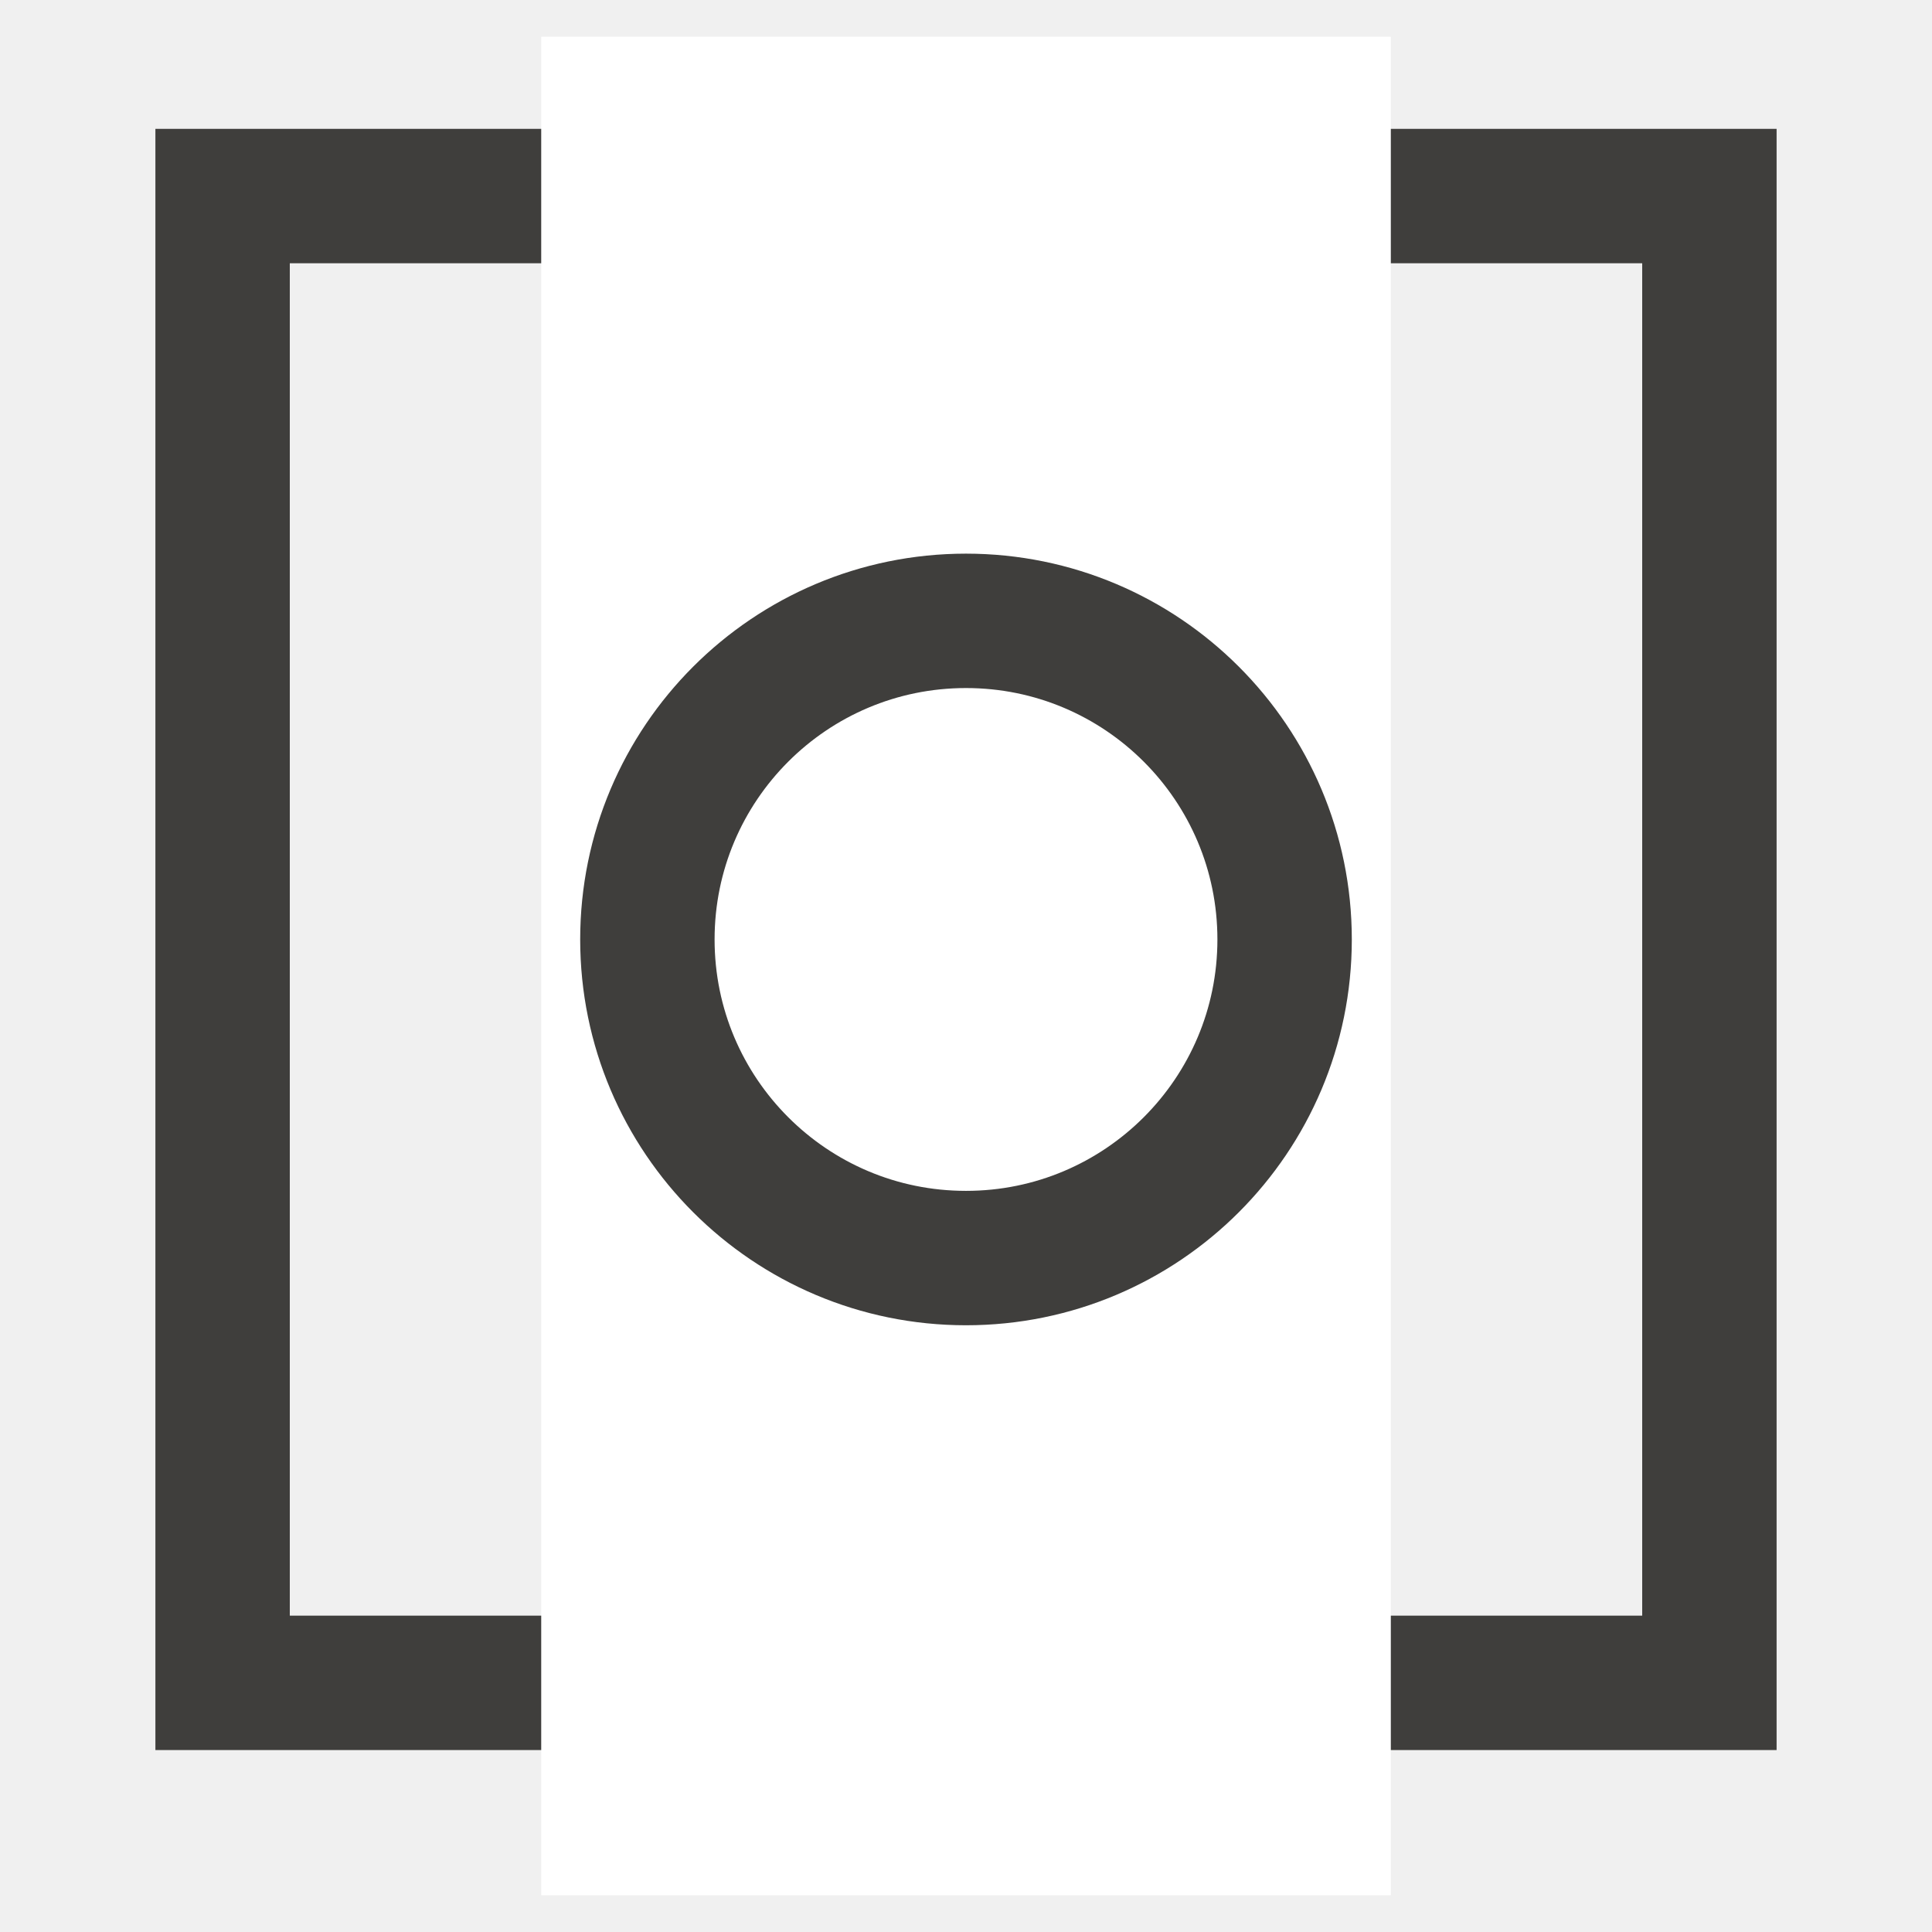
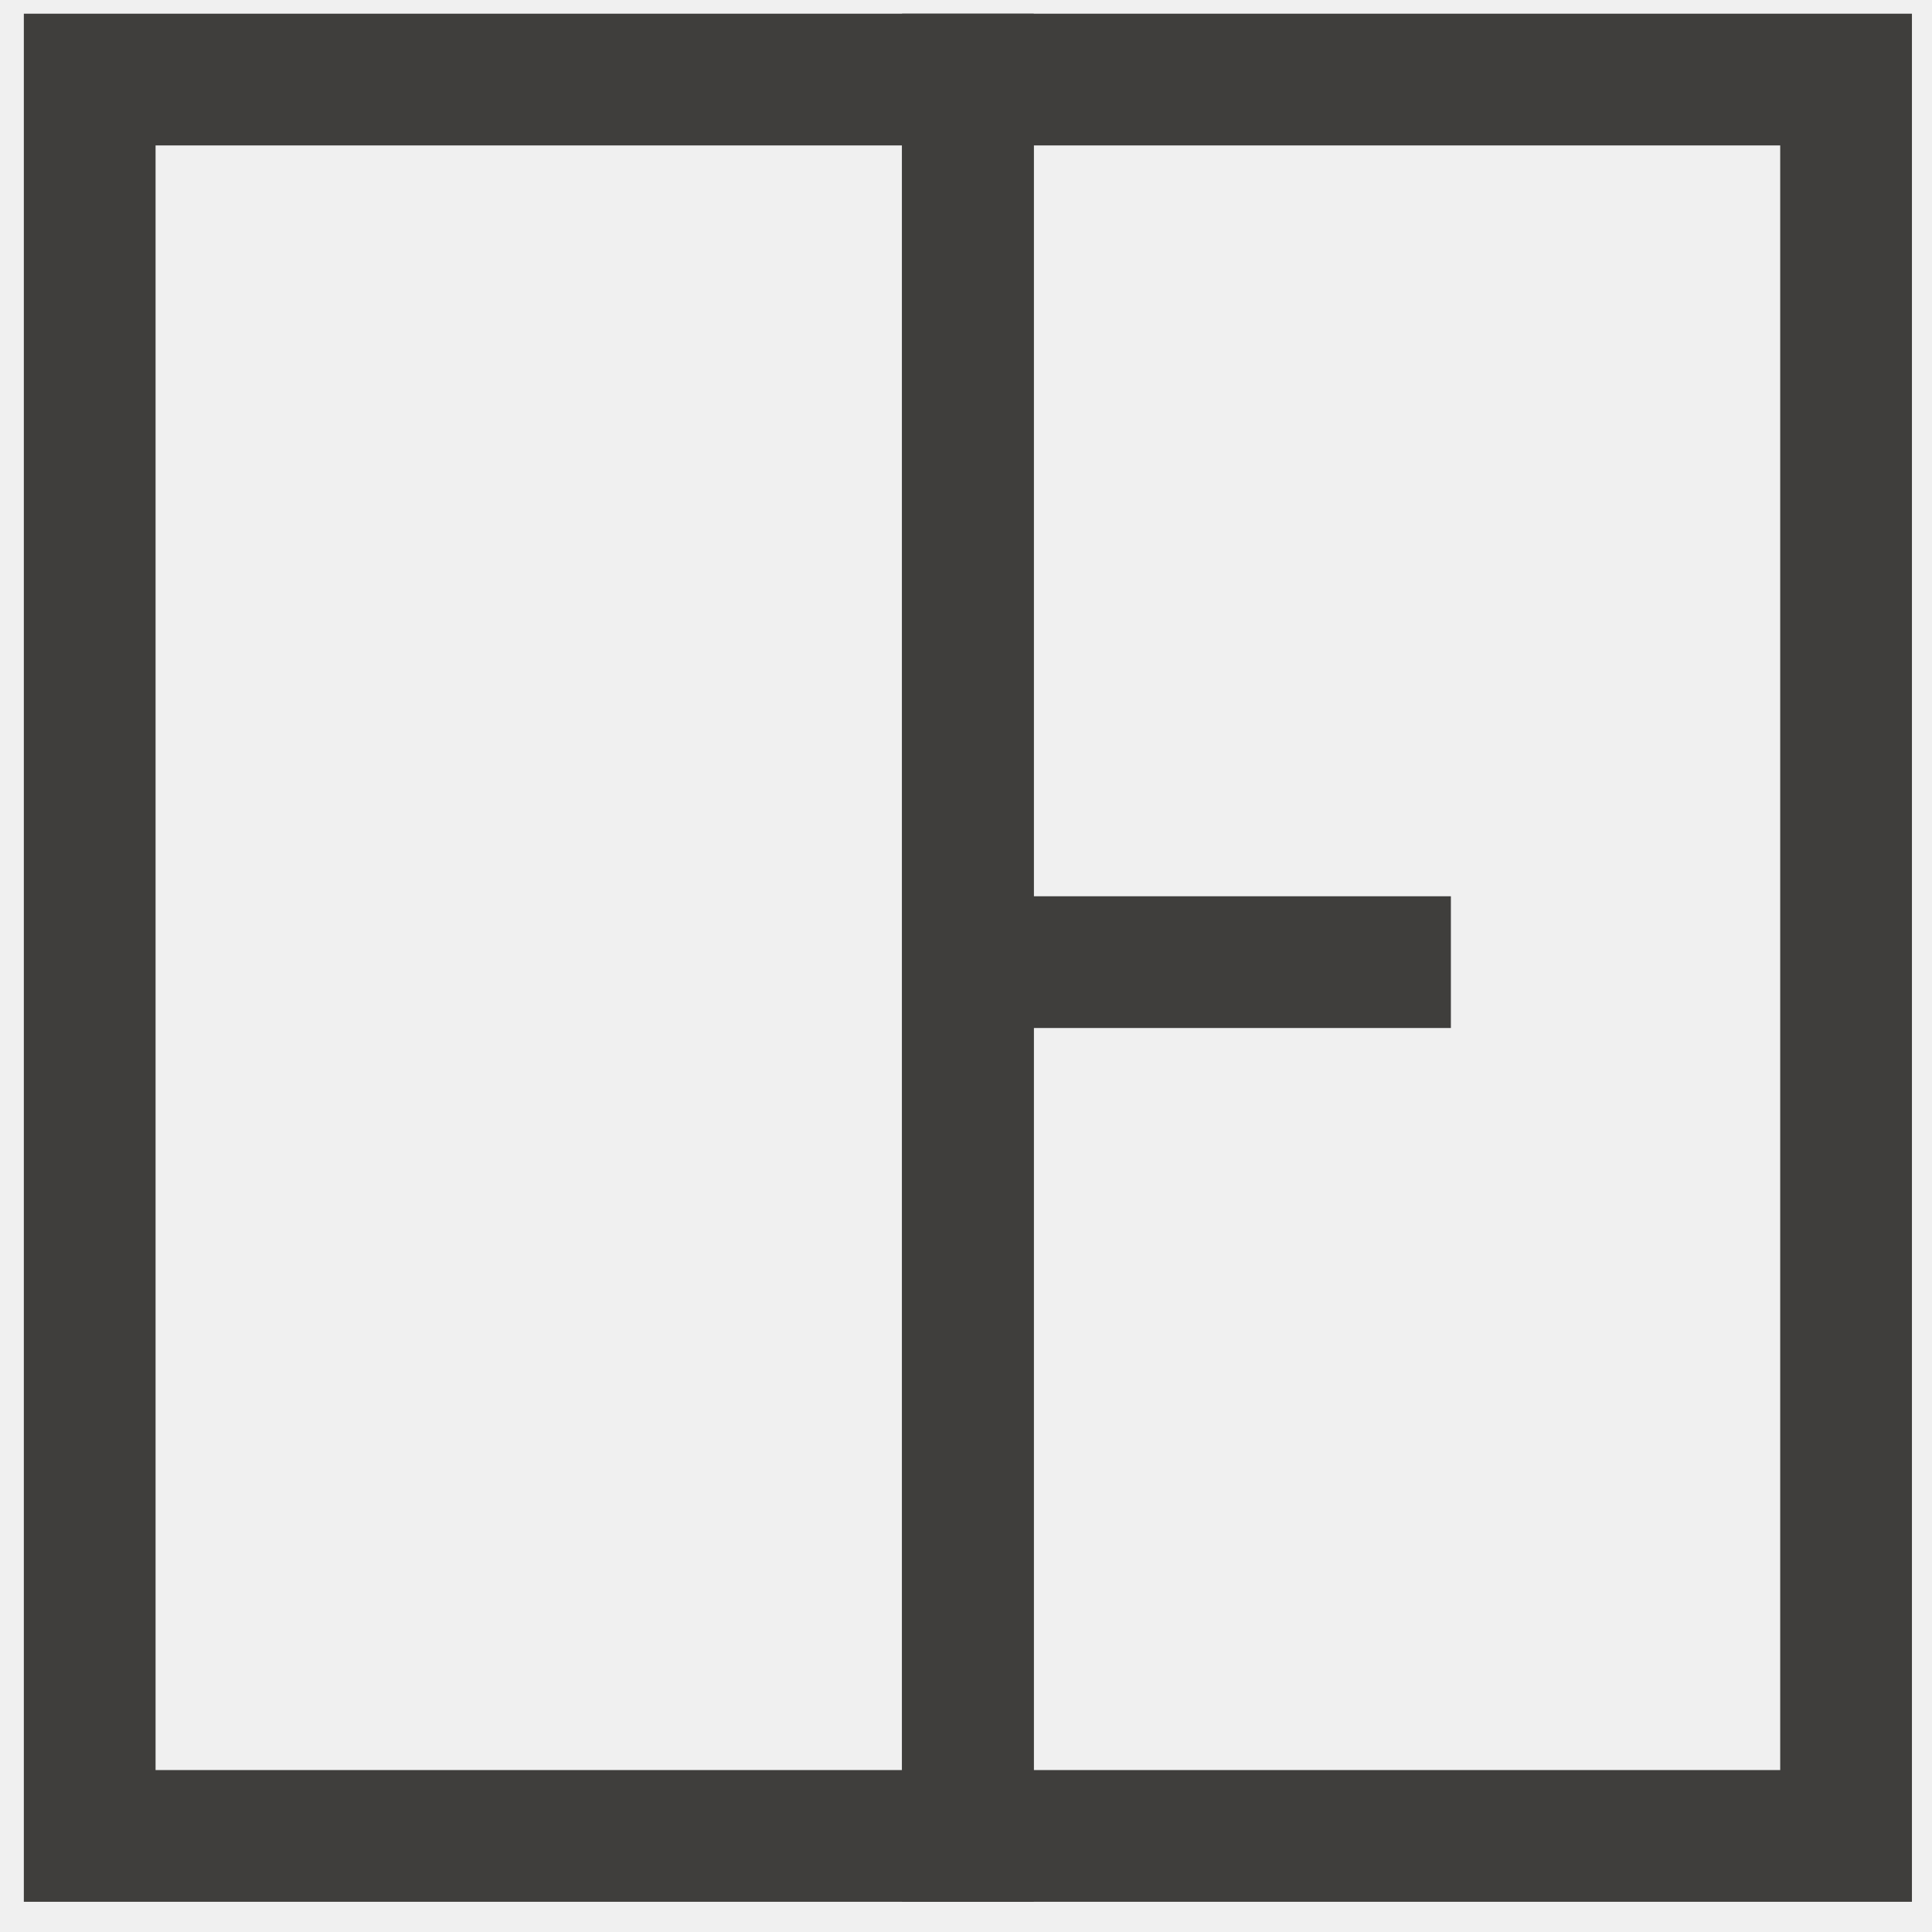
- <svg xmlns="http://www.w3.org/2000/svg" width="46px" height="46px" viewBox="0 0 46 46" version="1.1">
+ <svg xmlns="http://www.w3.org/2000/svg" width="44px" height="44px" viewBox="0 0 44 44" version="1.1">
  <defs />
  <g id="Page-1" stroke="none" stroke-width="1" fill="none" fill-rule="evenodd">
-     <g id="Landing" transform="translate(-617, -114)">
-       <g id="Rectangle-286-Copy-2-+-Rectangle-287-Copy-2-+-Oval-13-Copy-Copy-Copy-Copy" transform="translate(622.3, 114.875)">
-         <rect id="Rectangle-286-Copy-2" stroke="#3F3E3C" stroke-width="3.2" x="0" y="3.793" width="35.4" height="35.4" />
-         <rect id="Rectangle-287-Copy-2" fill="#FFFFFF" x="7.586" y="0" width="20.229" height="44.25" />
-         <ellipse id="Oval-13-Copy" stroke="#3F3E3C" stroke-width="3.2" cx="17.7" cy="21.493" rx="7.586" ry="7.586" />
+     <g id="landing-copy-2" transform="translate(-618, -99)" stroke="#3F3E3C" stroke-width="3">
+       <g id="logo" transform="translate(620, 100)">
+         <rect id="Rectangle-286-Copy-10" x="0.043" y="0.812" width="20" height="40" />
+         <rect id="Rectangle-286-Copy-11" x="20.043" y="0.812" width="20" height="40" />
+         <path d="M20.543,20.912 L29.543,20.912" id="Line-Copy-9" stroke-linecap="square" />
      </g>
    </g>
  </g>
</svg>
